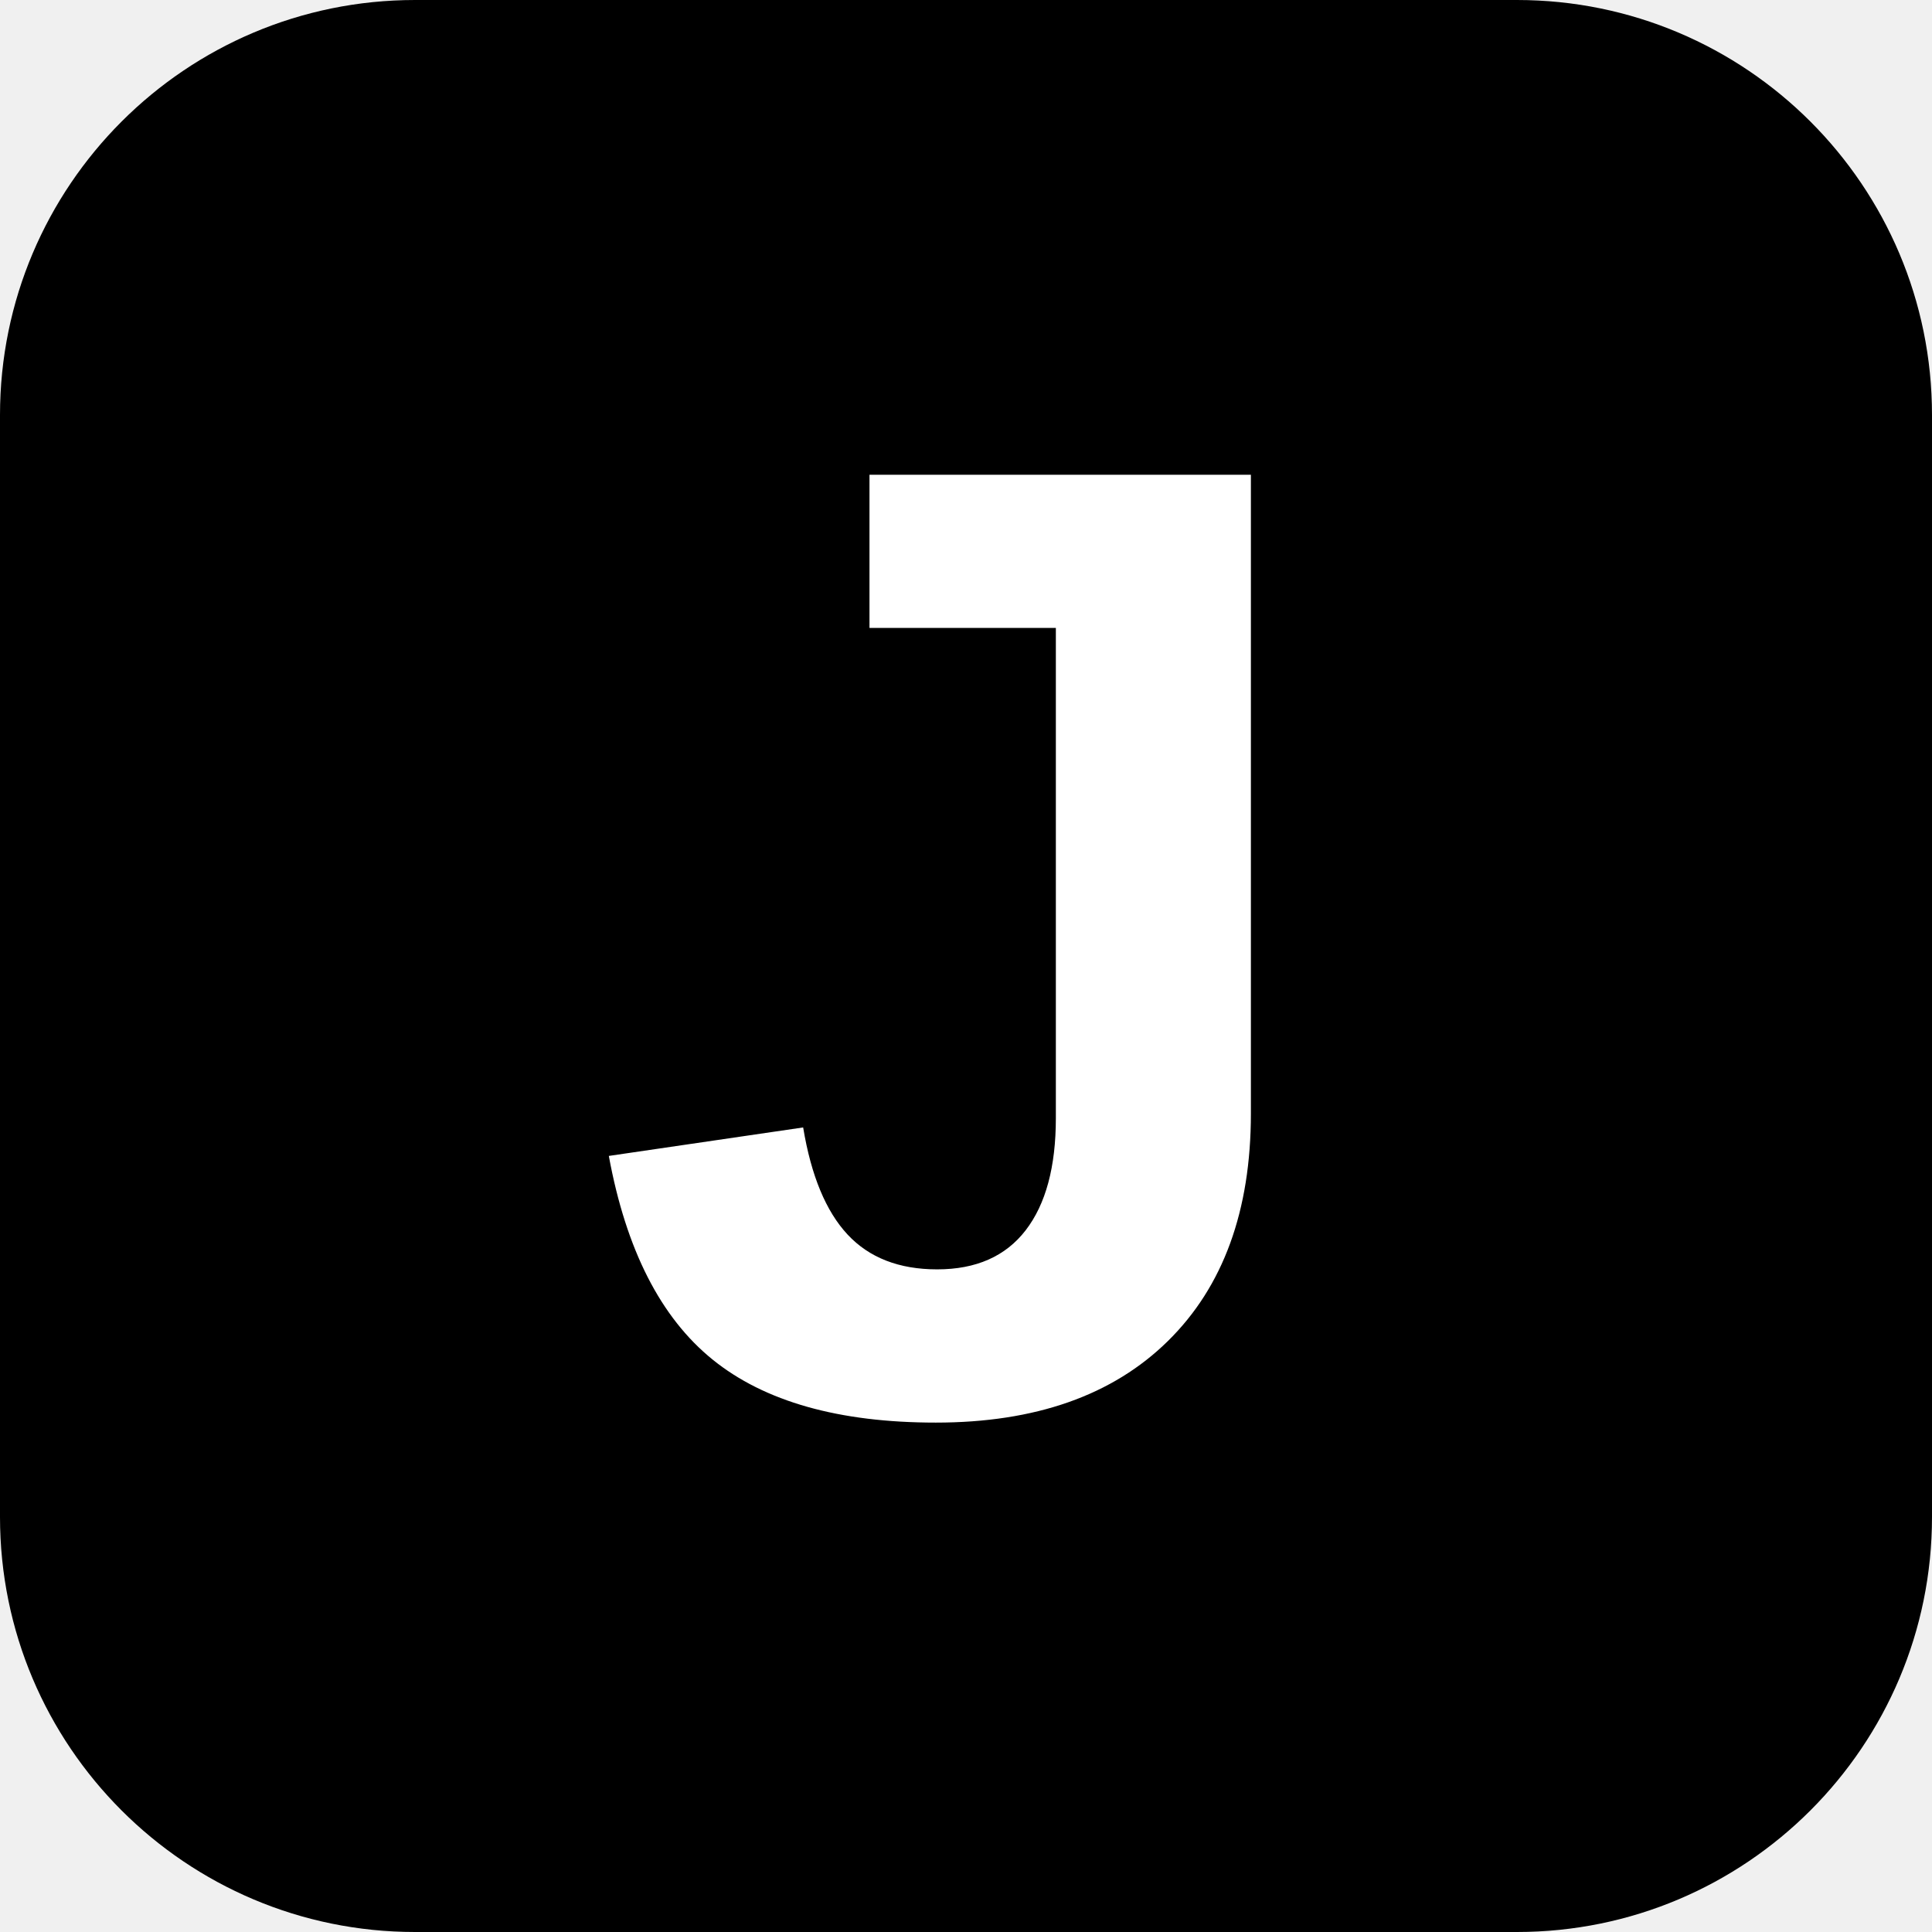
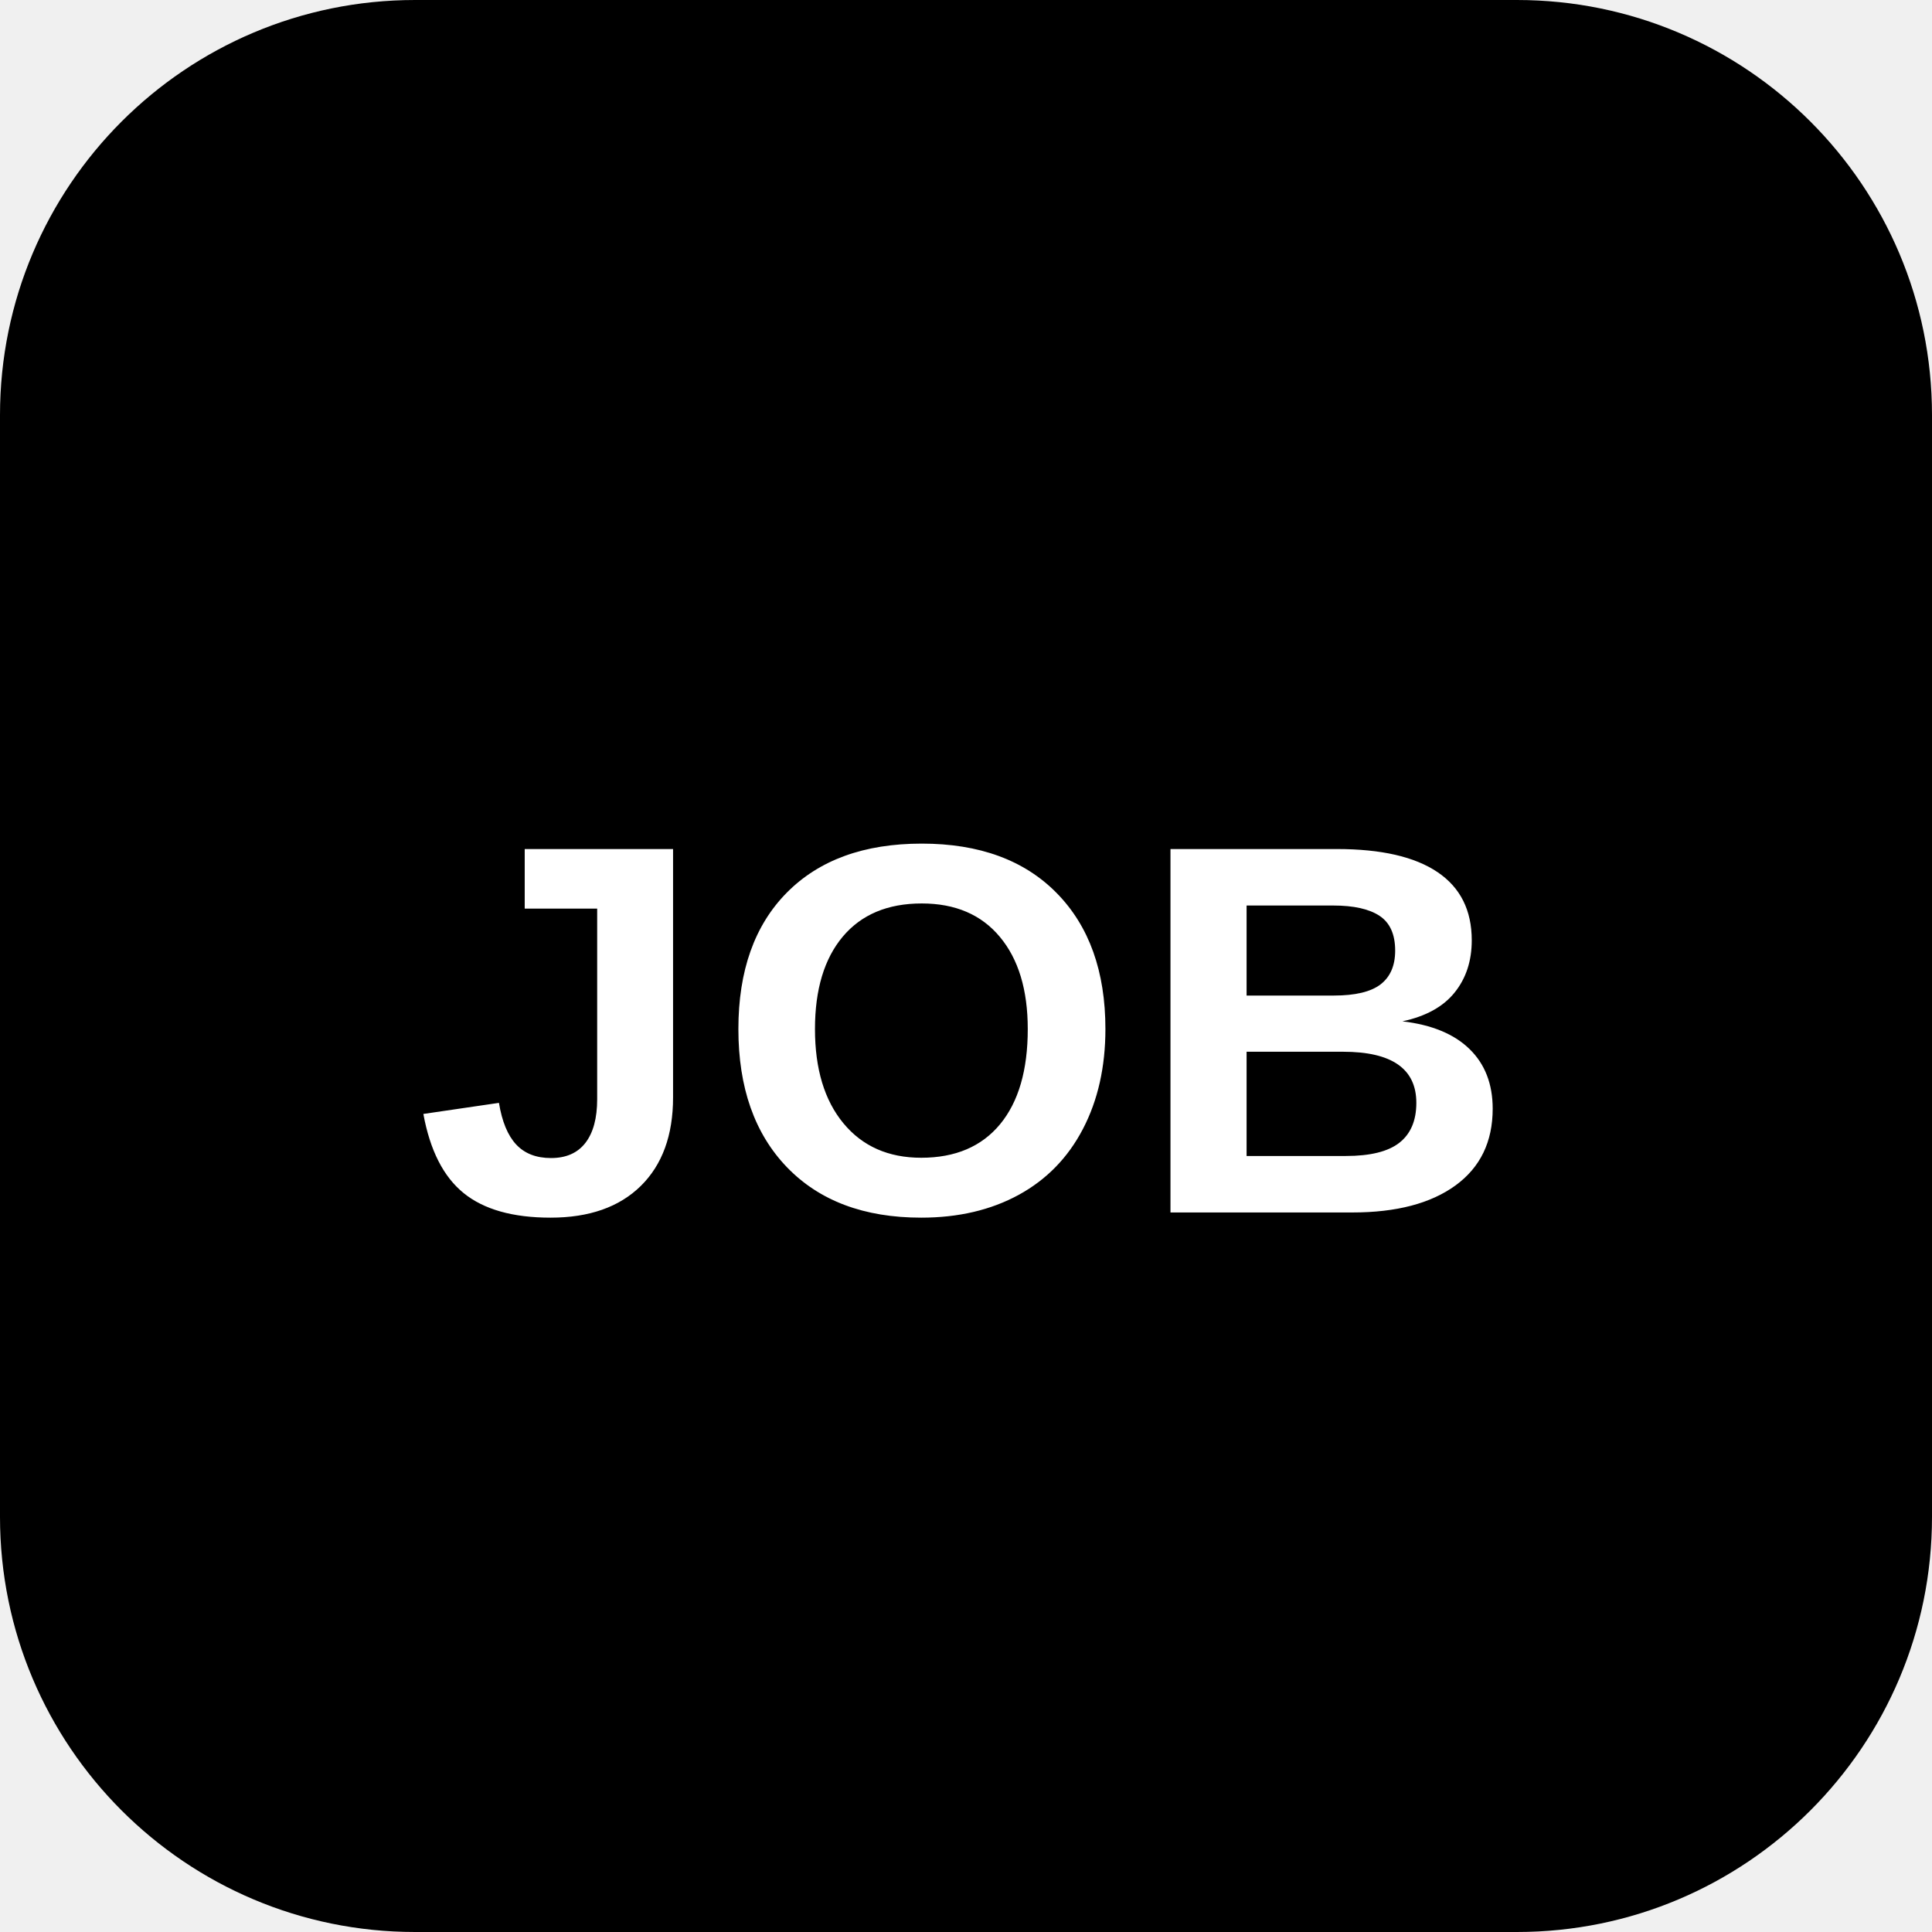
<svg xmlns="http://www.w3.org/2000/svg" viewBox="0 0 512 512">
  <rect width="512" height="512" rx="110" fill="#000000" />
-   <text x="50%" y="53%" font-family="Arial, Helvetica, sans-serif" font-weight="900" font-size="360" fill="#FFFFFF" text-anchor="middle" dominant-baseline="middle">J</text>
+   <text x="50%" y="55%" font-family="Arial, Helvetica, sans-serif" font-weight="900" font-size="140" fill="#FFFFFF" text-anchor="middle" dominant-baseline="middle" letter-spacing="2">JOB</text>
</svg>
